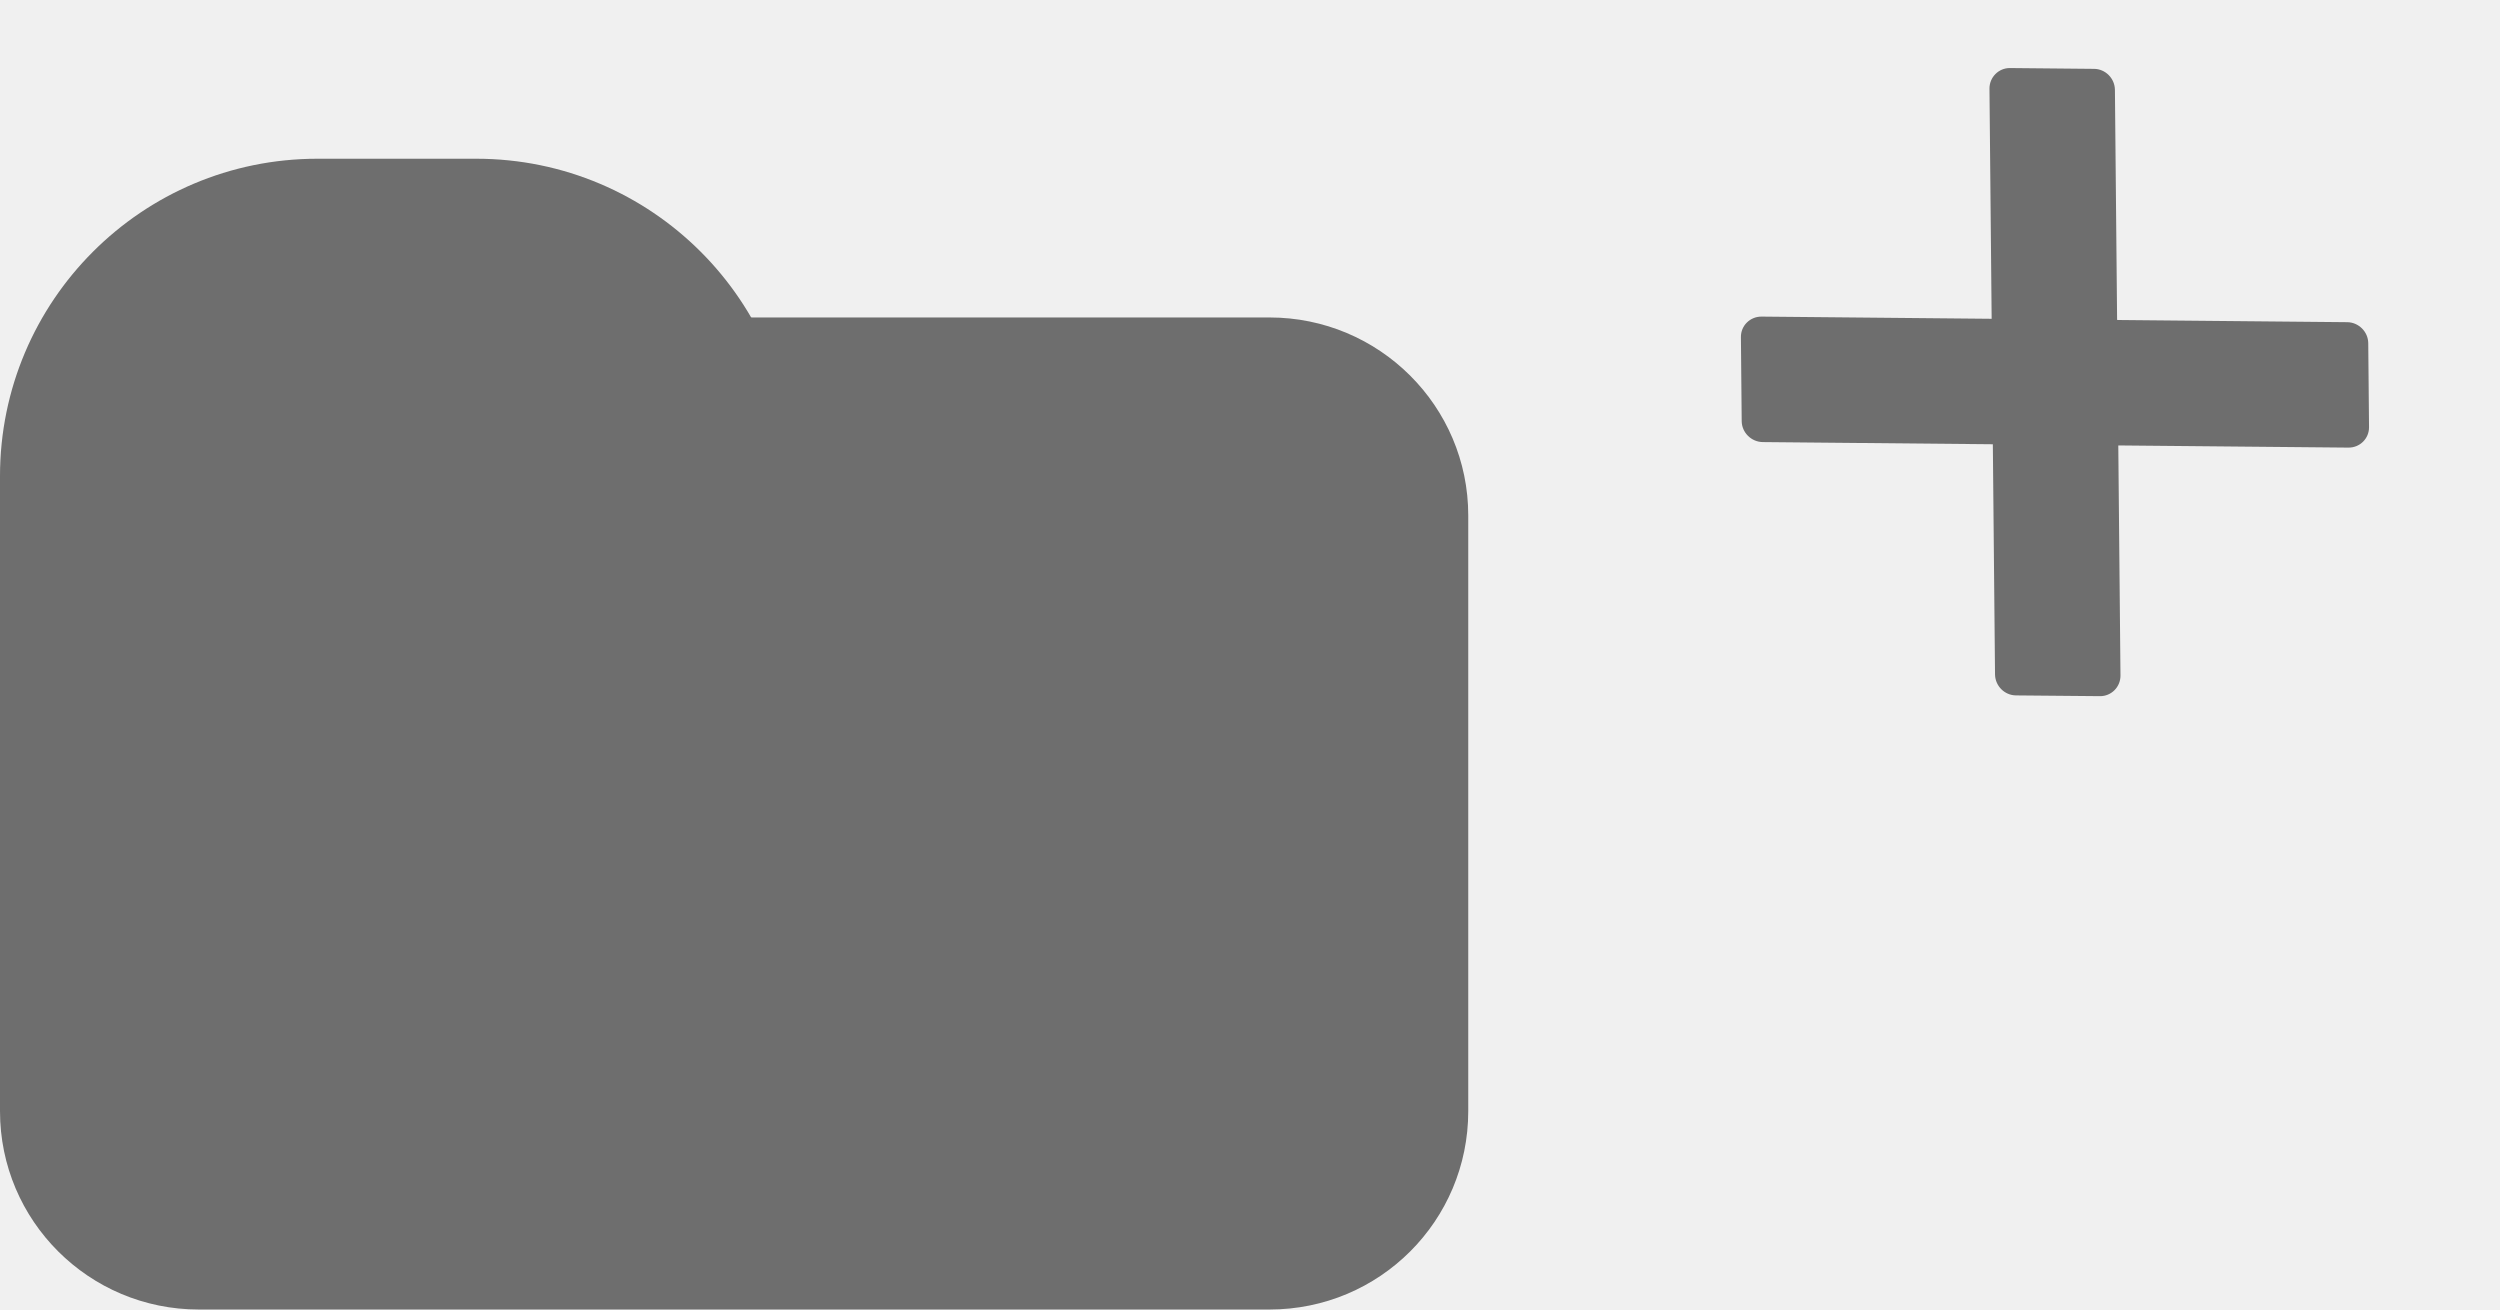
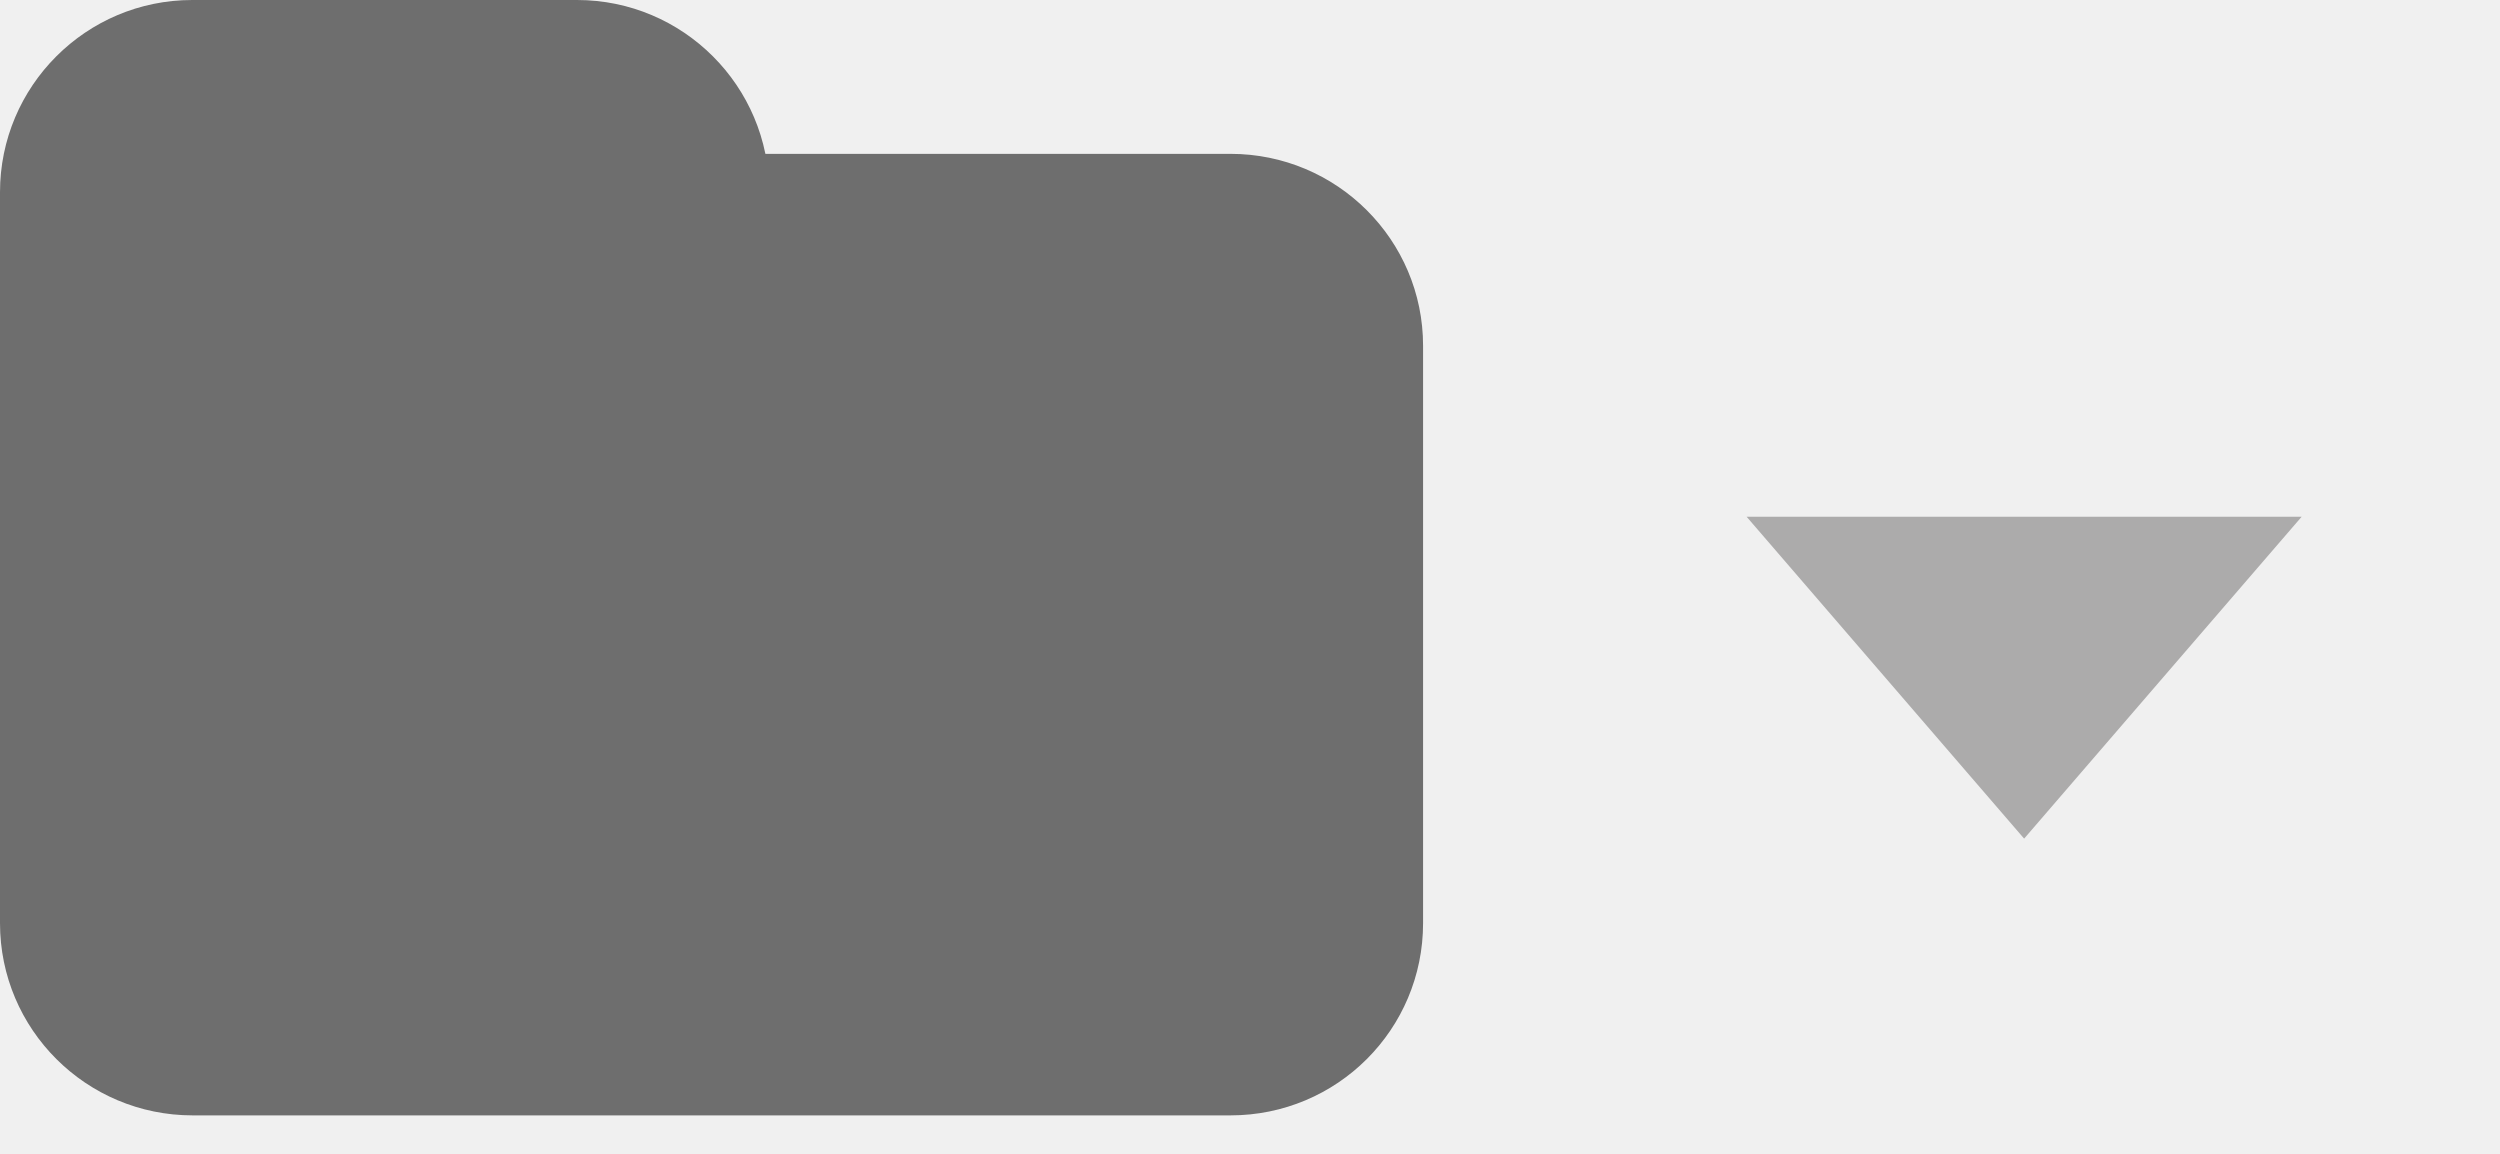
- <svg xmlns="http://www.w3.org/2000/svg" xmlns:xlink="http://www.w3.org/1999/xlink" width="63px" height="33px" viewBox="-574 -76 63 33" version="1.1">
-   <defs>
-     <path d="M13.123,10.95 C13.331,11.154 13.329,11.485 13.126,11.684 L11.615,13.168 C11.409,13.37 11.074,13.368 10.867,13.165 L0.333,2.829 C0.126,2.626 0.127,2.294 0.33,2.095 L1.842,0.612 C2.047,0.41 2.383,0.411 2.59,0.615 L13.123,10.95 L13.123,10.95 Z" id="path-1" />
-     <path d="M10.867,0.615 C11.074,0.411 11.412,0.413 11.615,0.612 L13.126,2.095 C13.332,2.297 13.331,2.626 13.123,2.829 L2.59,13.165 C2.382,13.368 2.045,13.367 1.842,13.168 L0.33,11.684 C0.124,11.483 0.126,11.154 0.333,10.95 L10.867,0.615 L10.867,0.615 Z" id="path-3" />
-   </defs>
-   <g id="cv-icon-navbar-folder" stroke="none" stroke-width="1" fill="none" fill-rule="evenodd" transform="translate(-574, -76)">
-     <g id="cross" transform="translate(51.8995, 9.899495) rotate(45) translate(-51.8995, -9.899495) translate(44.8995, 2.899495)">
-       <g id="Group-60" transform="translate(0, 0)">
-         <mask id="mask-2" fill="white">
-           <use xlink:href="#path-1" />
-         </mask>
-         <g id="Clip-59" />
-         <polygon id="Fill-58" fill="#6E6E6E" mask="url(#mask-2)" points="17.26 11.319 11.242 17.224 -3.804 2.461 2.214 -3.445" />
+ <svg xmlns="http://www.w3.org/2000/svg" width="65px" height="30px" viewBox="112 146 65 30" version="1.1">
+   <defs />
+   <g id="folder_gray_plus" stroke="none" stroke-width="1" fill="none" fill-rule="evenodd" transform="translate(112, 146)">
+     <g id="Created-with-Sketch.">
+       <g id="cv-icon-navbar-folder">
+         <g id="cross" transform="translate(52.24264, 17.67767) rotate(45) translate(-52.24264, -17.67767) translate(43.74264, 9.17767)" fill="#ACABAB">
+           <polygon id="Triangle" transform="translate(8.730983, 8.186851) rotate(135) translate(-8.730983, -8.186851) " points="8.731 4.002 15.947 12.372 5.329 12.372 1.515 12.372 4.017 9.47" />
+         </g>
+         <g id="folder" fill="#6E6E6E">
+           <rect id="Rectangle" x="0" y="0" width="20" height="20" rx="5" />
+           <path d="M0,11.991 C0,7.578 3.581,4 8.006,4 L31.991,4 C34.757,4 37,6.235 37,8.991 L37,22.996 L37,24.001 C37,26.762 34.769,29 31.991,29 L5.009,29 C2.243,29 0,26.764 0,24.001 L0,24.001 L0,11.991 L0,11.991 Z" id="Rectangle" />
+         </g>
      </g>
-       <g id="Group-63" transform="translate(0, 0)">
-         <mask id="mask-4" fill="white">
-           <use xlink:href="#path-3" />
-         </mask>
-         <g id="Clip-62" />
-         <polygon id="Fill-61" fill="#6E6E6E" mask="url(#mask-4)" points="11.949 -2.737 17.968 3.168 2.921 17.931 -3.097 12.026" />
-       </g>
-     </g>
-     <g id="folder" transform="translate(0, 4)" fill="#6E6E6E">
-       <rect id="Rectangle" x="0" y="0" width="20" height="20" rx="8" />
-       <path d="M0,11.991 C0,7.578 3.581,4 8.006,4 L31.991,4 C34.757,4 37,6.235 37,8.991 L37,22.996 L37,24.001 C37,26.762 34.769,29 31.991,29 L5.009,29 C2.243,29 0,26.764 0,24.001 L0,24.001 L0,11.991 Z" id="Rectangle" />
    </g>
  </g>
</svg>
